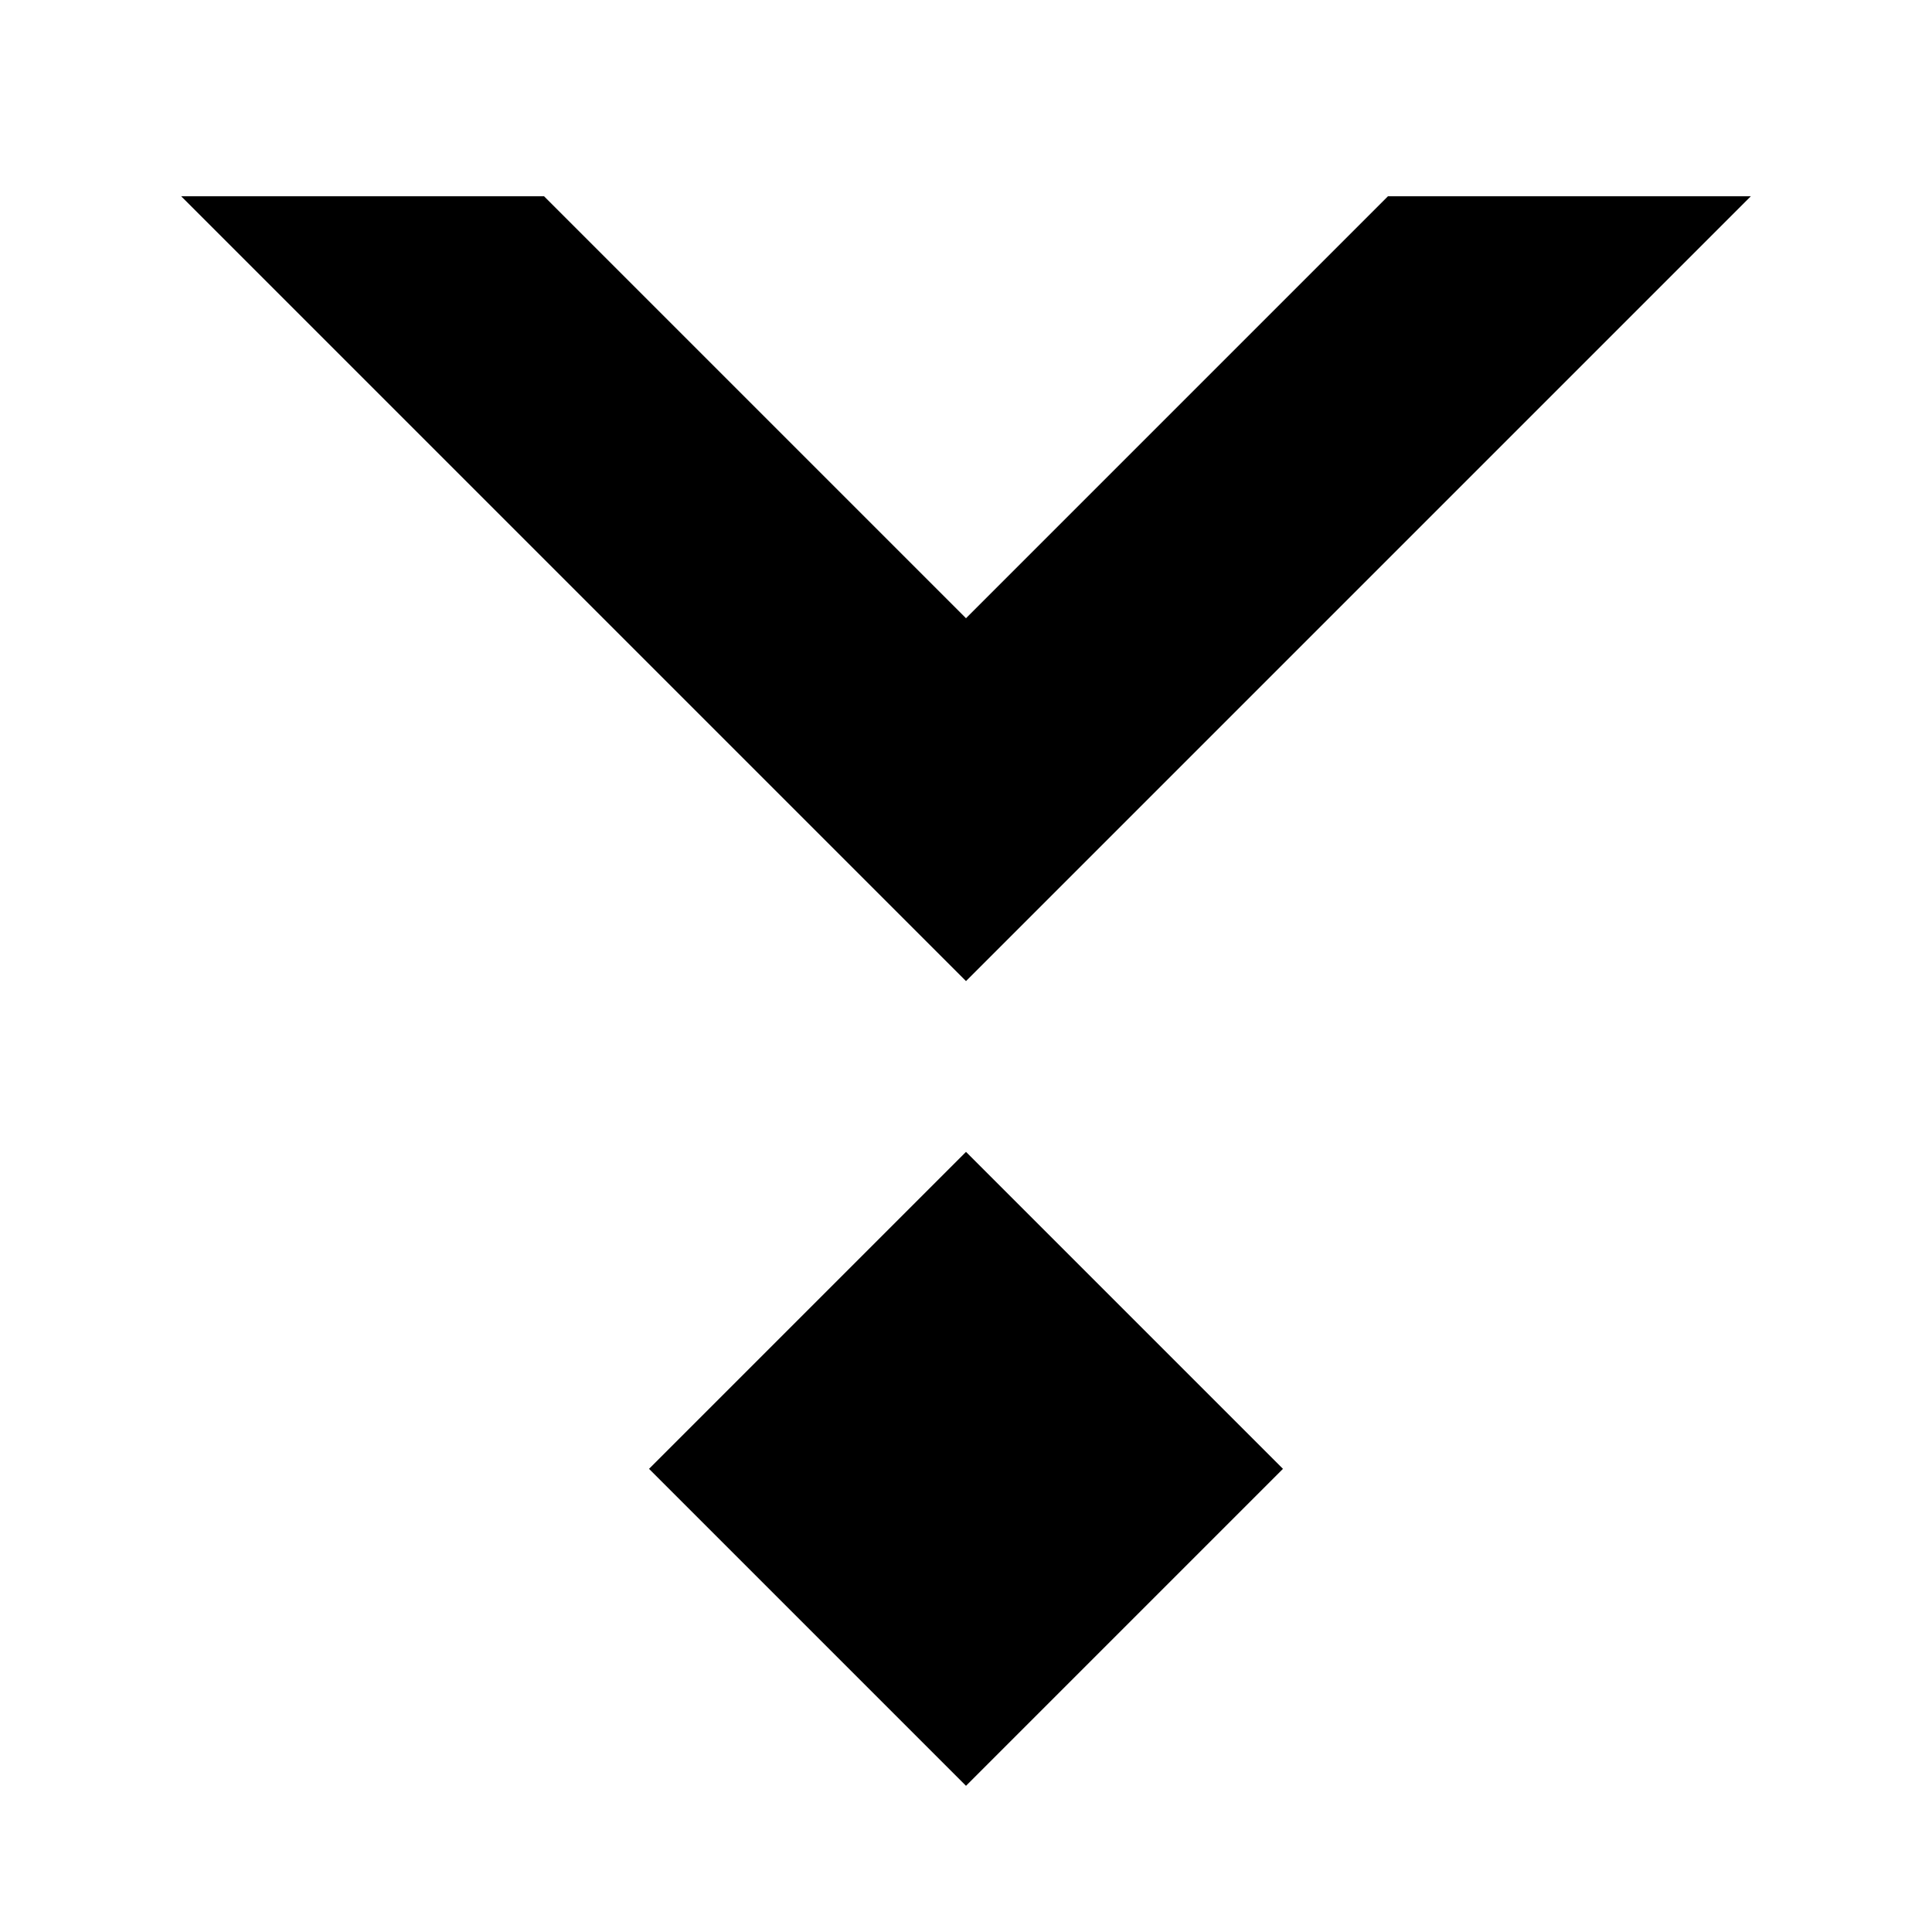
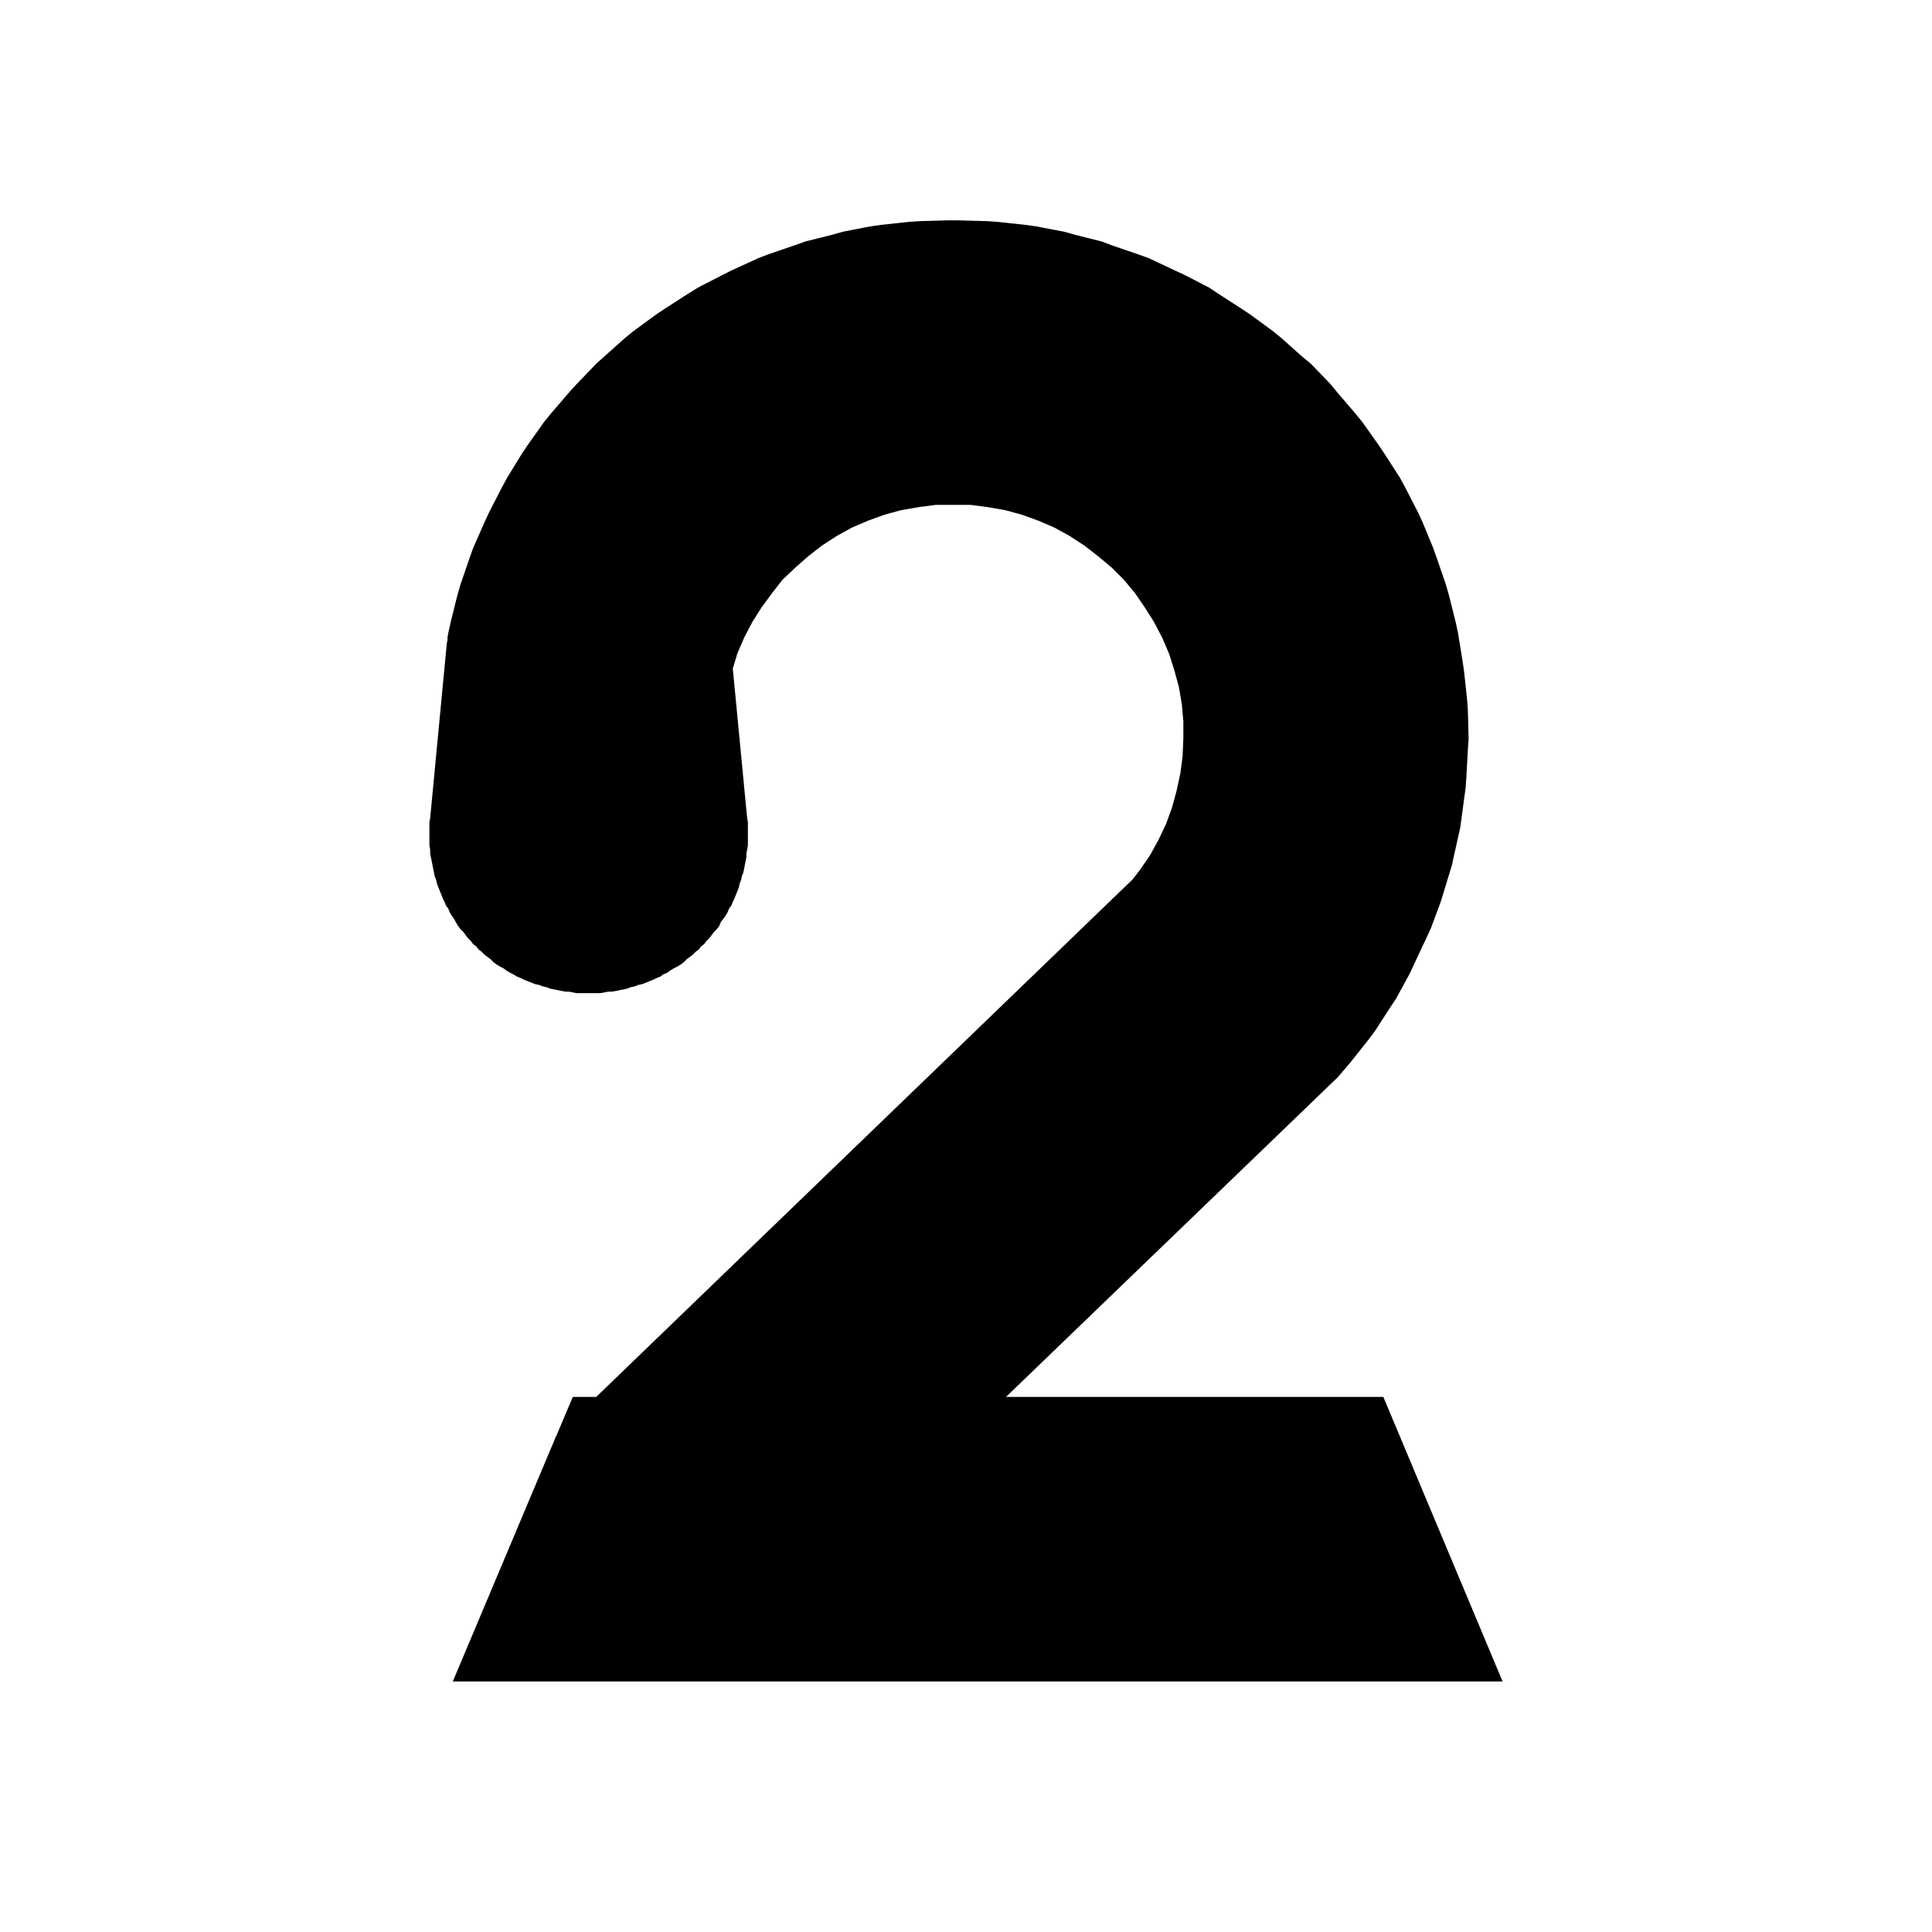
<svg xmlns="http://www.w3.org/2000/svg" viewBox="0 0 256 256" width="256" height="256">
-   <path fill="#000" d="M24.00 26.00 L72.08 26.00 L128.00 81.92 L183.92 26.00 L232.00 26.00 L128.00 130.00 Z M128.00 152.63 L170.00 194.63 L128.00 236.63 L86.00 194.63 Z" />
+   <path fill="#000" fill-rule="evenodd" d="M59.7 82.5 L59.6 83.0 L59.5 83.4 L59.4 83.9 L59.3 84.4 L59.3 84.8 L59.2 85.3 L57.0 108.4 L56.9 108.9 L56.9 109.5 L56.9 110.0 L56.9 110.5 L56.9 111.0 L56.9 111.5 L56.9 112.0 L57.0 112.6 L57.0 113.1 L57.1 113.6 L57.2 114.1 L57.3 114.6 L57.4 115.1 L57.5 115.6 L57.6 116.1 L57.8 116.6 L57.9 117.1 L58.1 117.6 L58.3 118.1 L58.5 118.6 L58.7 119.1 L58.9 119.5 L59.1 120.0 L59.4 120.4 L59.6 120.9 L59.9 121.4 L60.2 121.8 L60.4 122.2 L60.7 122.7 L61.0 123.1 L61.4 123.5 L61.7 123.9 L62.0 124.3 L62.4 124.7 L62.7 125.1 L63.1 125.4 L63.4 125.8 L63.8 126.1 L64.2 126.5 L64.6 126.8 L65.0 127.1 L65.4 127.5 L65.8 127.8 L66.3 128.1 L66.7 128.3 L67.1 128.6 L67.6 128.9 L68.0 129.1 L68.5 129.4 L69.0 129.6 L69.4 129.8 L69.9 130.0 L70.4 130.2 L70.9 130.4 L71.4 130.5 L71.9 130.7 L72.4 130.8 L72.9 131.0 L73.4 131.1 L73.9 131.2 L74.4 131.3 L74.9 131.4 L75.4 131.4 L75.9 131.5 L76.4 131.6 L77.0 131.6 L77.5 131.6 L78.0 131.6 L78.5 131.6 L79.0 131.6 L79.5 131.6 L80.1 131.5 L80.6 131.4 L81.1 131.4 L81.6 131.3 L82.1 131.2 L82.6 131.1 L83.1 131.0 L83.6 130.8 L84.1 130.7 L84.6 130.5 L85.1 130.4 L85.6 130.2 L86.1 130.0 L86.6 129.8 L87.0 129.6 L87.5 129.4 L87.9 129.1 L88.4 128.9 L88.8 128.6 L89.3 128.3 L89.7 128.1 L90.2 127.8 L90.6 127.5 L91.0 127.1 L91.4 126.8 L91.8 126.5 L92.2 126.1 L92.6 125.8 L92.9 125.4 L93.3 125.1 L93.6 124.7 L94.0 124.3 L94.3 123.9 L94.6 123.5 L95.0 123.1 L95.3 122.7 L95.5 122.2 L95.8 121.8 L96.1 121.4 L96.4 120.9 L96.6 120.4 L96.9 120.0 L97.1 119.5 L97.3 119.1 L97.5 118.6 L97.7 118.1 L97.9 117.6 L98.0 117.1 L98.2 116.6 L98.3 116.1 L98.5 115.6 L98.6 115.1 L98.7 114.6 L98.8 114.1 L98.9 113.6 L98.9 113.1 L99.0 112.6 L99.1 112.0 L99.1 111.5 L99.1 111.0 L99.1 110.5 L99.1 110.0 L99.1 109.5 L99.1 108.9 L99.0 108.4 L97.1 88.6 L97.7 86.6 L98.6 84.5 L99.7 82.4 L100.9 80.5 L102.3 78.6 L103.7 76.8 L105.4 75.2 L107.1 73.7 L108.9 72.3 L110.9 71.0 L112.9 69.9 L115.0 69.0 L117.2 68.2 L119.4 67.6 L121.7 67.2 L124.0 66.9 L126.3 66.9 L128.6 66.9 L130.9 67.2 L133.2 67.6 L135.4 68.2 L137.6 69.0 L139.7 69.9 L141.7 71.0 L143.7 72.3 L145.5 73.7 L147.3 75.2 L148.9 76.8 L150.4 78.6 L151.7 80.5 L152.9 82.4 L154.0 84.5 L154.9 86.6 L155.6 88.8 L156.2 91.0 L156.6 93.3 L156.8 95.6 L156.8 97.9 L156.7 100.2 L156.4 102.5 L155.9 104.8 L155.3 107.0 L154.5 109.2 L153.5 111.3 L152.4 113.3 L151.1 115.2 L150.1 116.5 L79.0 185.1 L75.9 185.1 L73.7 190.3 L73.6 190.4 L73.6 190.5 L60.0 222.8 L199.1 222.8 L183.3 185.1 L133.3 185.1 L177.3 142.7 L179.0 140.7 L181.3 137.8 L182.2 136.6 L184.2 133.5 L185.0 132.3 L186.8 129.0 L187.4 127.7 L189.0 124.3 L189.6 123.0 L190.9 119.5 L191.3 118.2 L192.4 114.6 L192.7 113.2 L193.5 109.6 L193.7 108.1 L194.2 104.4 L194.3 103.0 L194.5 99.3 L194.6 97.9 L194.5 94.1 L194.4 92.7 L194.0 89.0 L193.8 87.6 L193.2 83.9 L192.9 82.5 L192.0 78.9 L191.6 77.5 L190.4 74.0 L189.9 72.6 L188.5 69.2 L187.9 67.9 L186.2 64.6 L185.5 63.3 L183.5 60.2 L182.7 59.0 L180.5 55.9 L179.6 54.8 L177.2 52.0 L176.3 50.9 L173.7 48.2 L172.6 47.3 L169.8 44.8 L168.7 43.9 L165.7 41.7 L164.5 40.9 L161.4 38.9 L160.2 38.1 L156.9 36.4 L155.6 35.8 L152.2 34.2 L150.8 33.7 L147.3 32.5 L146.0 32.0 L142.4 31.1 L141.0 30.7 L137.3 30.0 L135.9 29.8 L132.2 29.4 L130.8 29.3 L127.0 29.2 L125.6 29.2 L121.9 29.3 L120.4 29.4 L116.7 29.8 L115.3 30.0 L111.7 30.7 L110.3 31.1 L106.7 32.0 L105.3 32.5 L101.8 33.7 L100.5 34.2 L97.0 35.8 L95.8 36.4 L92.5 38.1 L91.2 38.9 L88.1 40.9 L86.9 41.7 L83.9 43.9 L82.8 44.8 L80.0 47.3 L79.0 48.2 L76.4 50.9 L75.4 52.0 L73.0 54.8 L72.1 55.9 L69.9 59.0 L69.1 60.2 L67.2 63.3 L66.5 64.6 L64.8 67.9 L64.2 69.2 L62.7 72.6 L62.2 74.0 L61.0 77.5 L60.6 78.9 L59.7 82.5 L59.7 82.5 Z" />
</svg>
